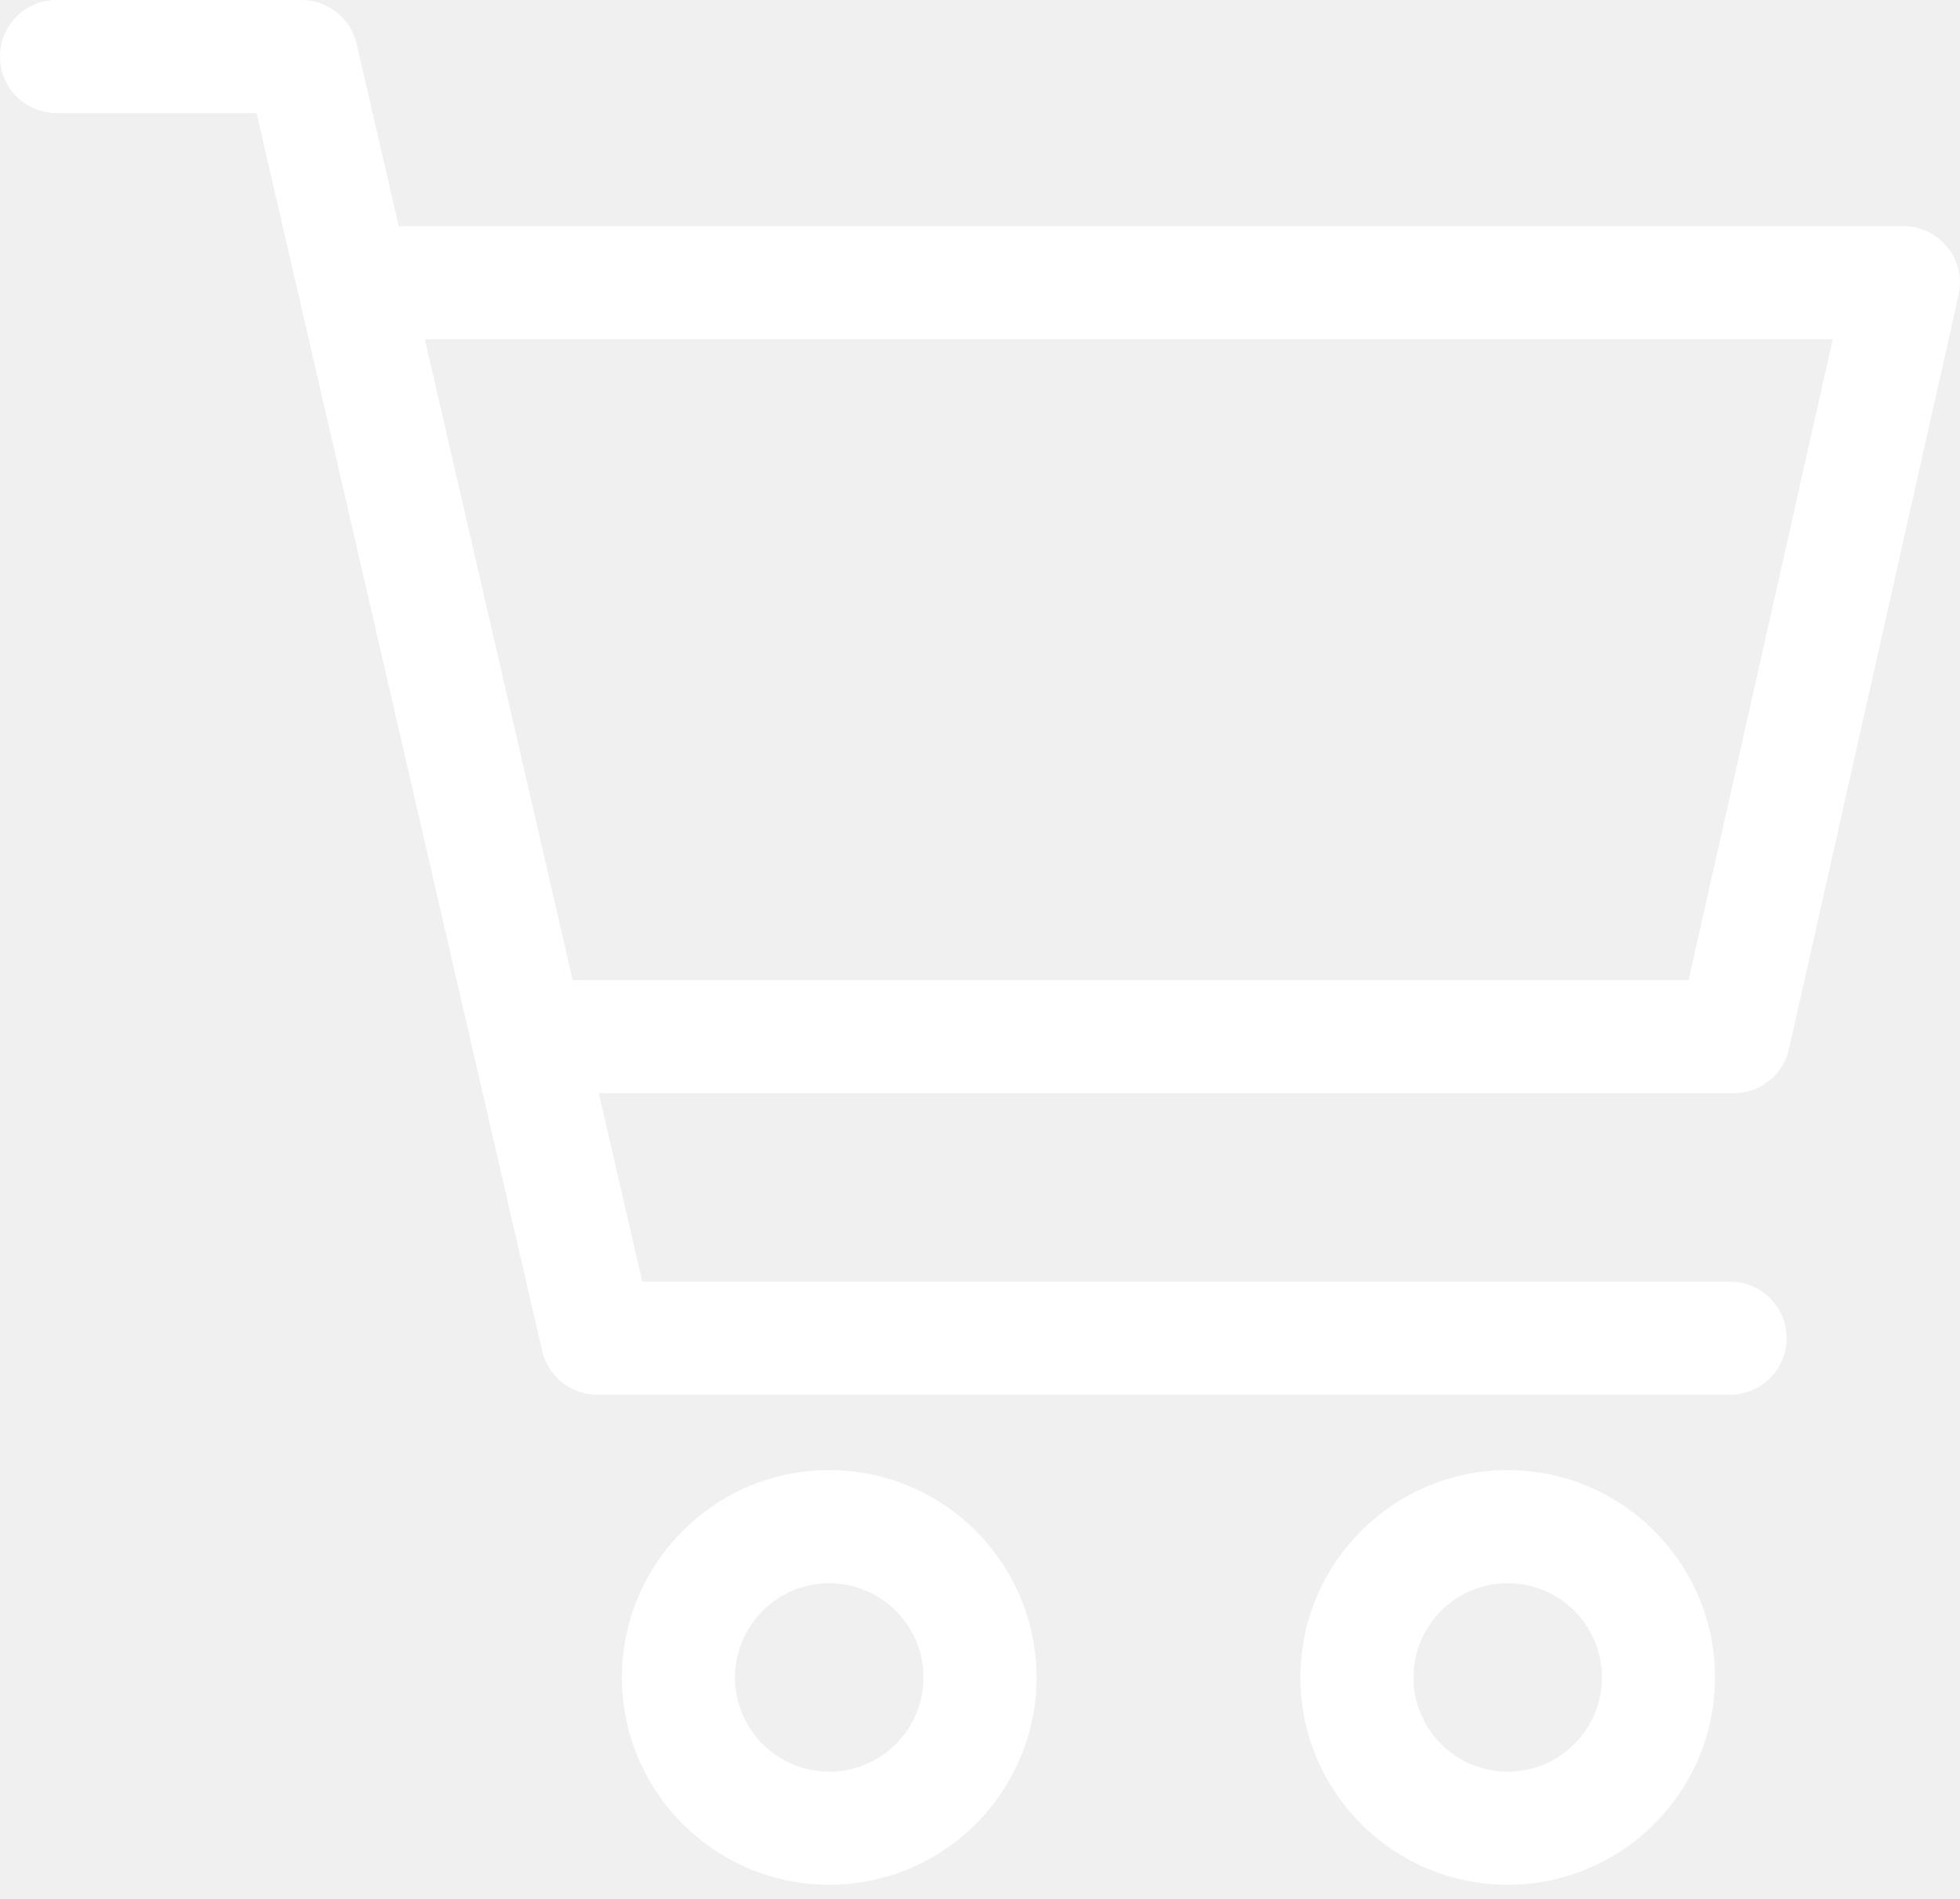
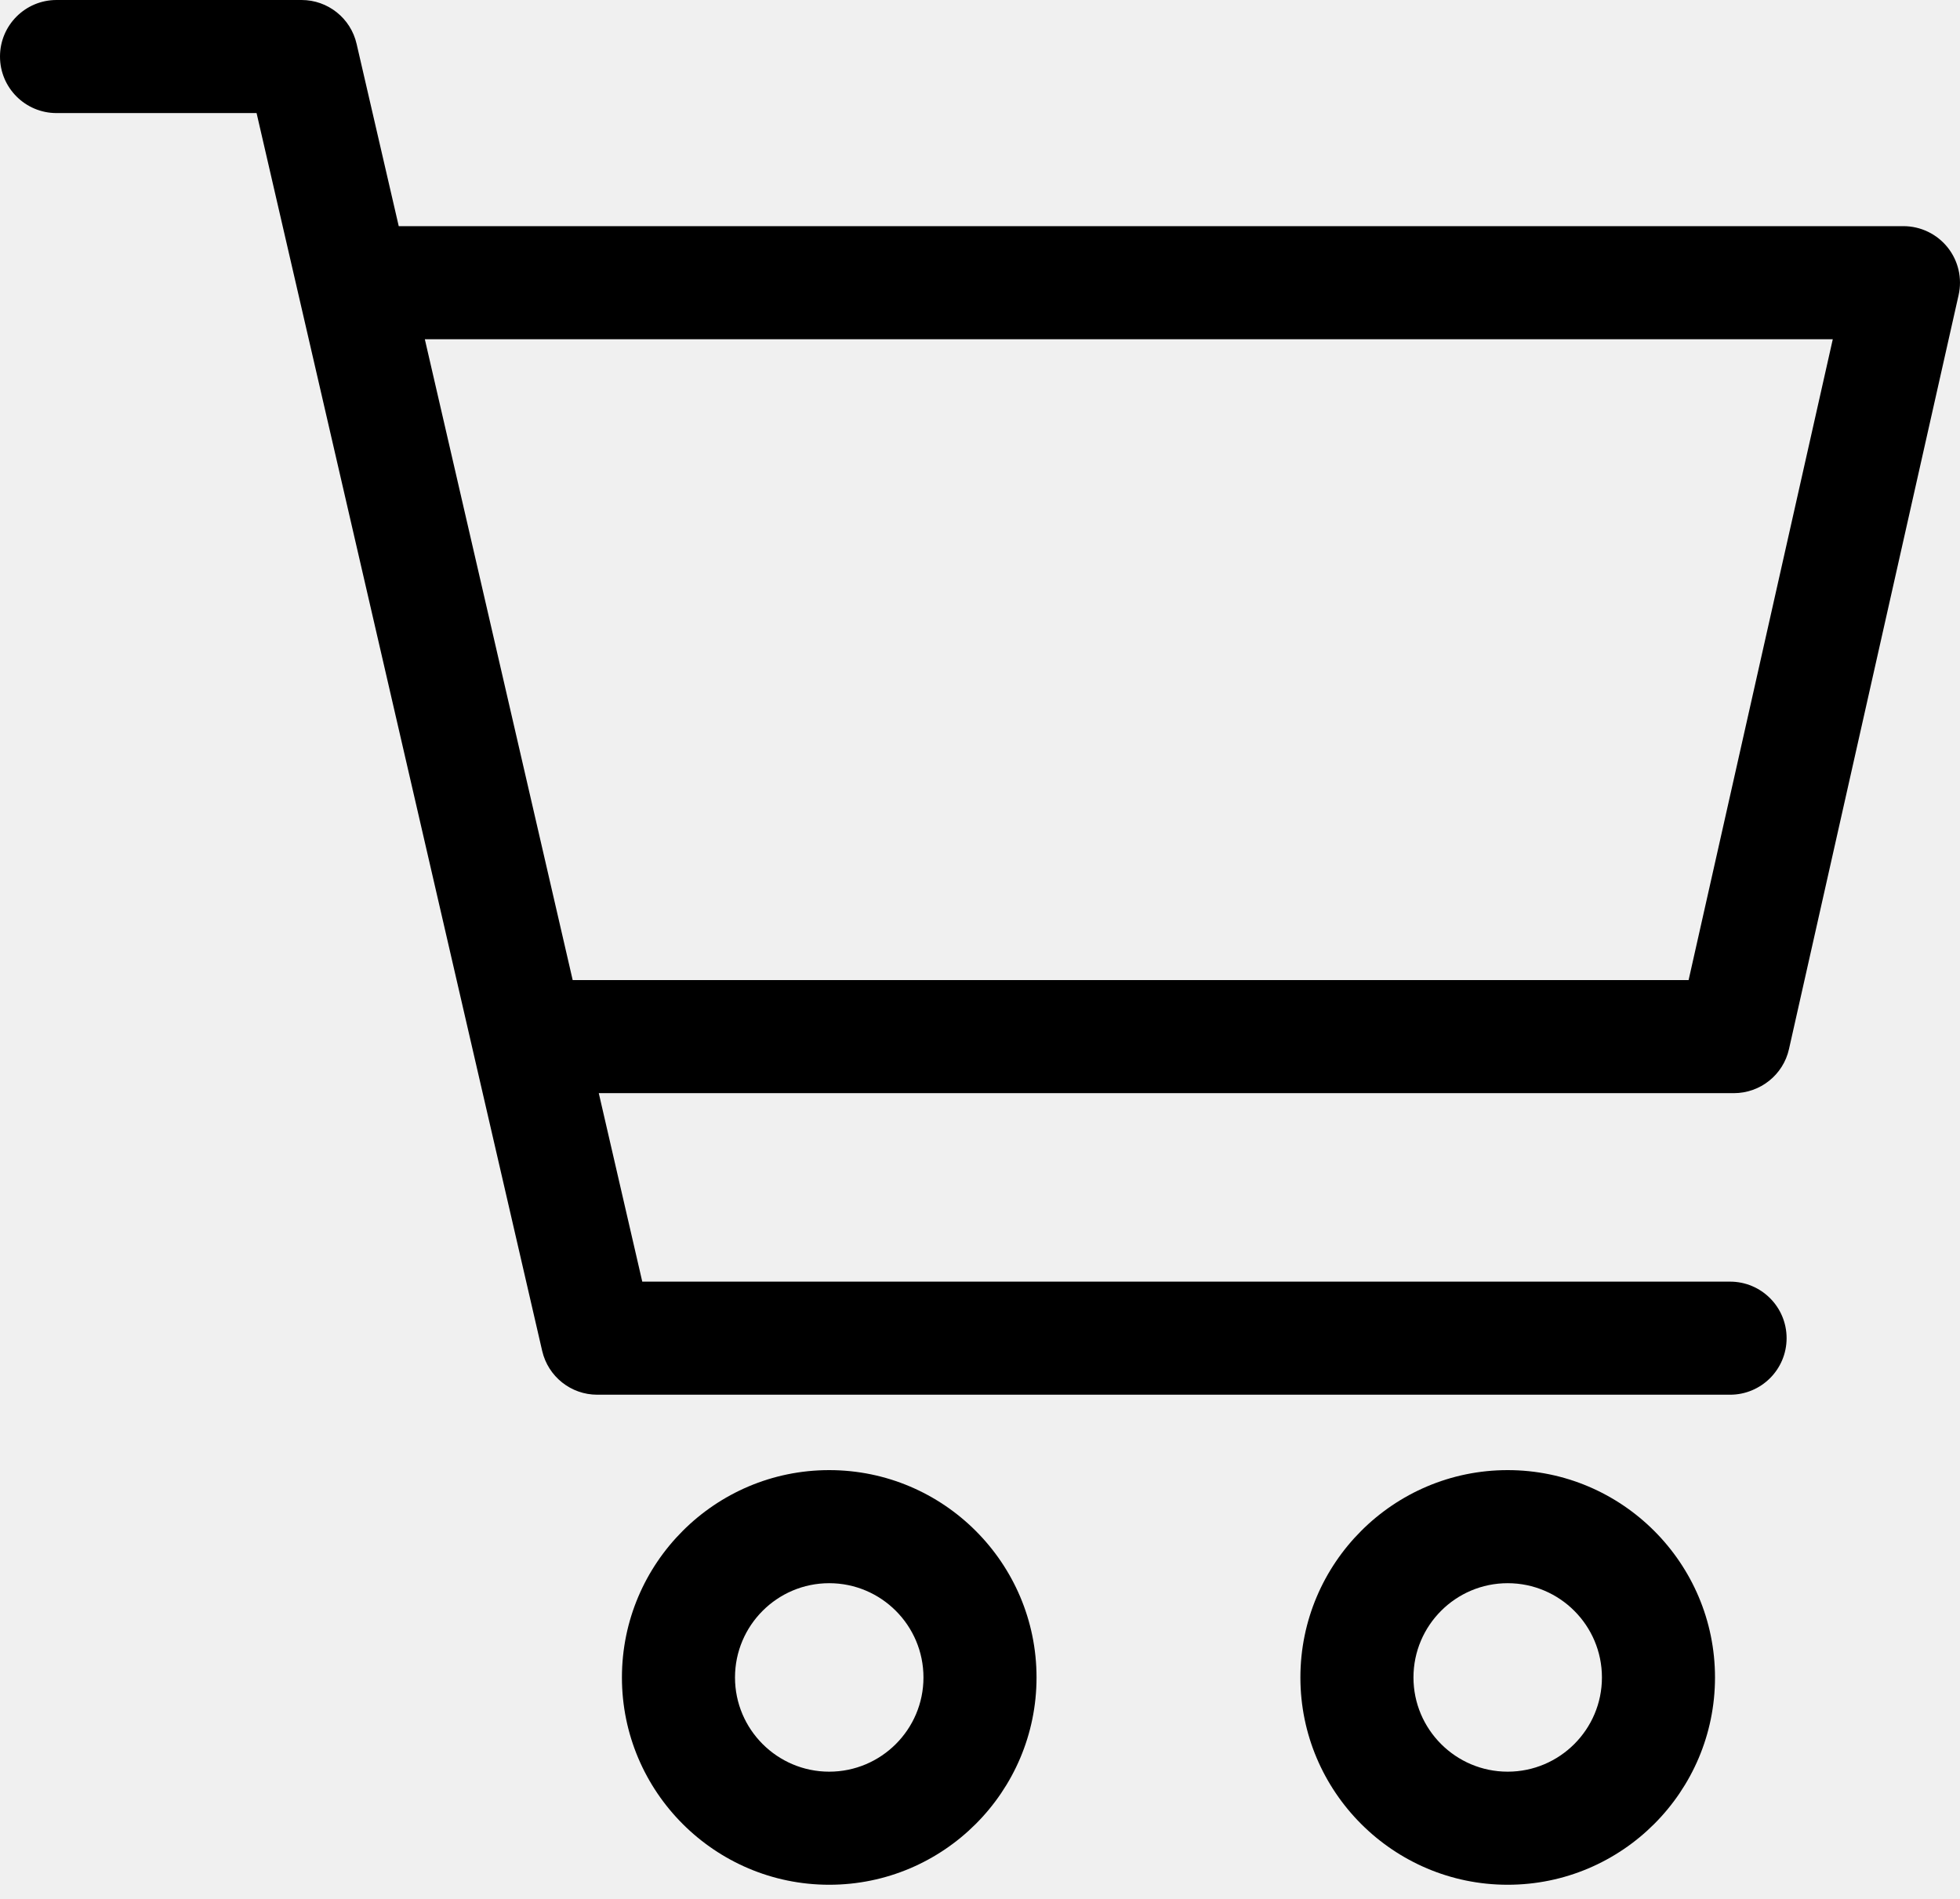
- <svg xmlns="http://www.w3.org/2000/svg" width="32" height="31" viewBox="0 0 32 31" fill="none">
-   <path d="M31.798 4.039C31.623 3.82 31.357 3.692 31.077 3.692H6.51L5.822 0.716C5.726 0.297 5.353 0 4.923 0H0.923C0.413 0 0 0.413 0 0.923C0 1.433 0.413 1.846 0.923 1.846H4.189L8.852 22.054C8.949 22.473 9.322 22.769 9.751 22.769H28.246C28.756 22.769 29.169 22.356 29.169 21.846C29.169 21.336 28.756 20.923 28.246 20.923H10.486L9.776 17.846H28.308C28.739 17.846 29.114 17.547 29.208 17.126L31.977 4.818C32.039 4.544 31.973 4.258 31.798 4.039ZM27.569 16H9.35L6.936 5.538H29.923L27.569 16Z" fill="white" />
-   <path d="M13.538 24C11.672 24 10.154 25.518 10.154 27.385C10.154 29.251 11.672 30.769 13.538 30.769C15.405 30.769 16.923 29.251 16.923 27.385C16.923 25.518 15.405 24 13.538 24ZM13.538 28.923C12.69 28.923 12 28.233 12 27.385C12 26.536 12.69 25.846 13.538 25.846C14.387 25.846 15.077 26.536 15.077 27.385C15.077 28.233 14.387 28.923 13.538 28.923Z" fill="white" />
-   <path d="M24.615 24C22.749 24 21.231 25.518 21.231 27.385C21.231 29.251 22.749 30.769 24.615 30.769C26.482 30.769 28 29.251 28 27.385C28 25.518 26.482 24 24.615 24ZM24.615 28.923C23.767 28.923 23.077 28.233 23.077 27.385C23.077 26.536 23.767 25.846 24.615 25.846C25.464 25.846 26.154 26.536 26.154 27.385C26.154 28.233 25.464 28.923 24.615 28.923Z" fill="white" />
+ <svg xmlns="http://www.w3.org/2000/svg" viewBox="0 0 32 31">
+   <path d="M31.798 4.039C31.623 3.82 31.357 3.692 31.077 3.692H6.51L5.822 0.716C5.726 0.297 5.353 0 4.923 0H0.923C0.413 0 0 0.413 0 0.923C0 1.433 0.413 1.846 0.923 1.846H4.189L8.852 22.054C8.949 22.473 9.322 22.769 9.751 22.769H28.246C28.756 22.769 29.169 22.356 29.169 21.846C29.169 21.336 28.756 20.923 28.246 20.923H10.486L9.776 17.846H28.308C28.739 17.846 29.114 17.547 29.208 17.126L31.977 4.818C32.039 4.544 31.973 4.258 31.798 4.039ZM27.569 16H9.35L6.936 5.538H29.923L27.569 16Z" />
+   <path d="M13.538 24C11.672 24 10.154 25.518 10.154 27.385C10.154 29.251 11.672 30.769 13.538 30.769C15.405 30.769 16.923 29.251 16.923 27.385C16.923 25.518 15.405 24 13.538 24ZM13.538 28.923C12.69 28.923 12 28.233 12 27.385C12 26.536 12.69 25.846 13.538 25.846C14.387 25.846 15.077 26.536 15.077 27.385C15.077 28.233 14.387 28.923 13.538 28.923Z" />
+   <path d="M24.615 24C22.749 24 21.231 25.518 21.231 27.385C21.231 29.251 22.749 30.769 24.615 30.769C26.482 30.769 28 29.251 28 27.385C28 25.518 26.482 24 24.615 24ZM24.615 28.923C23.767 28.923 23.077 28.233 23.077 27.385C23.077 26.536 23.767 25.846 24.615 25.846C25.464 25.846 26.154 26.536 26.154 27.385C26.154 28.233 25.464 28.923 24.615 28.923Z" />
</svg>
